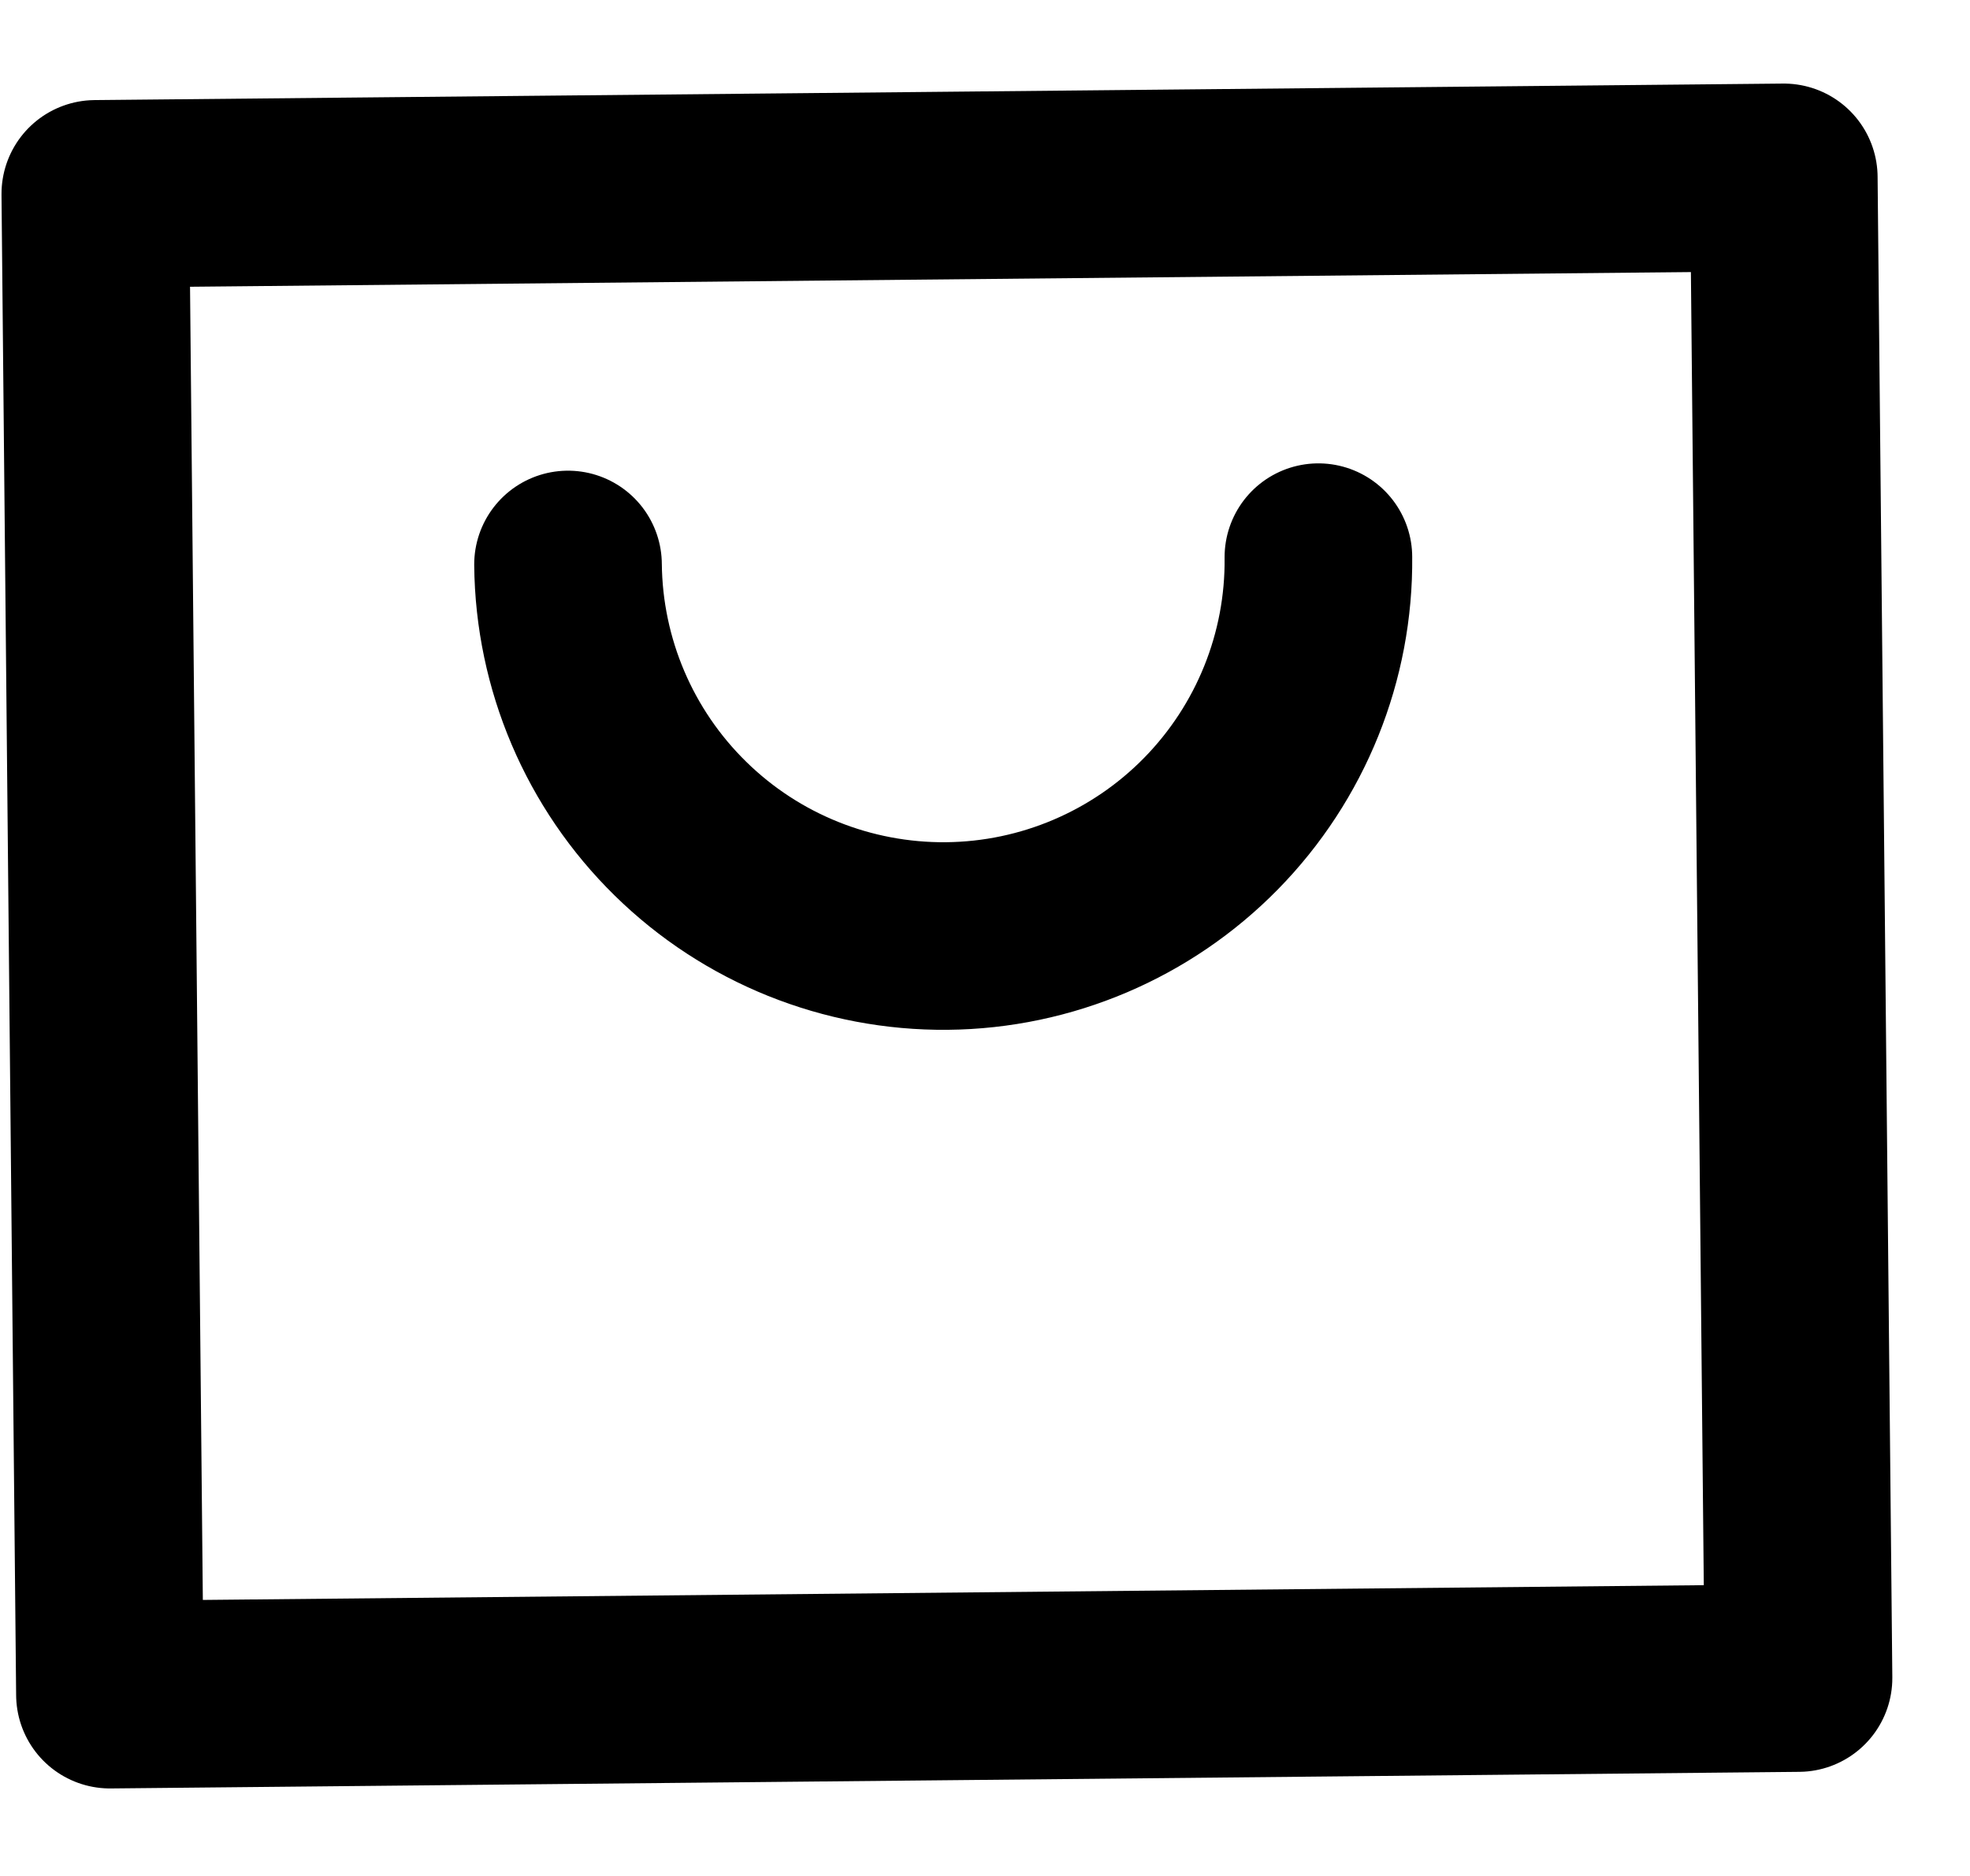
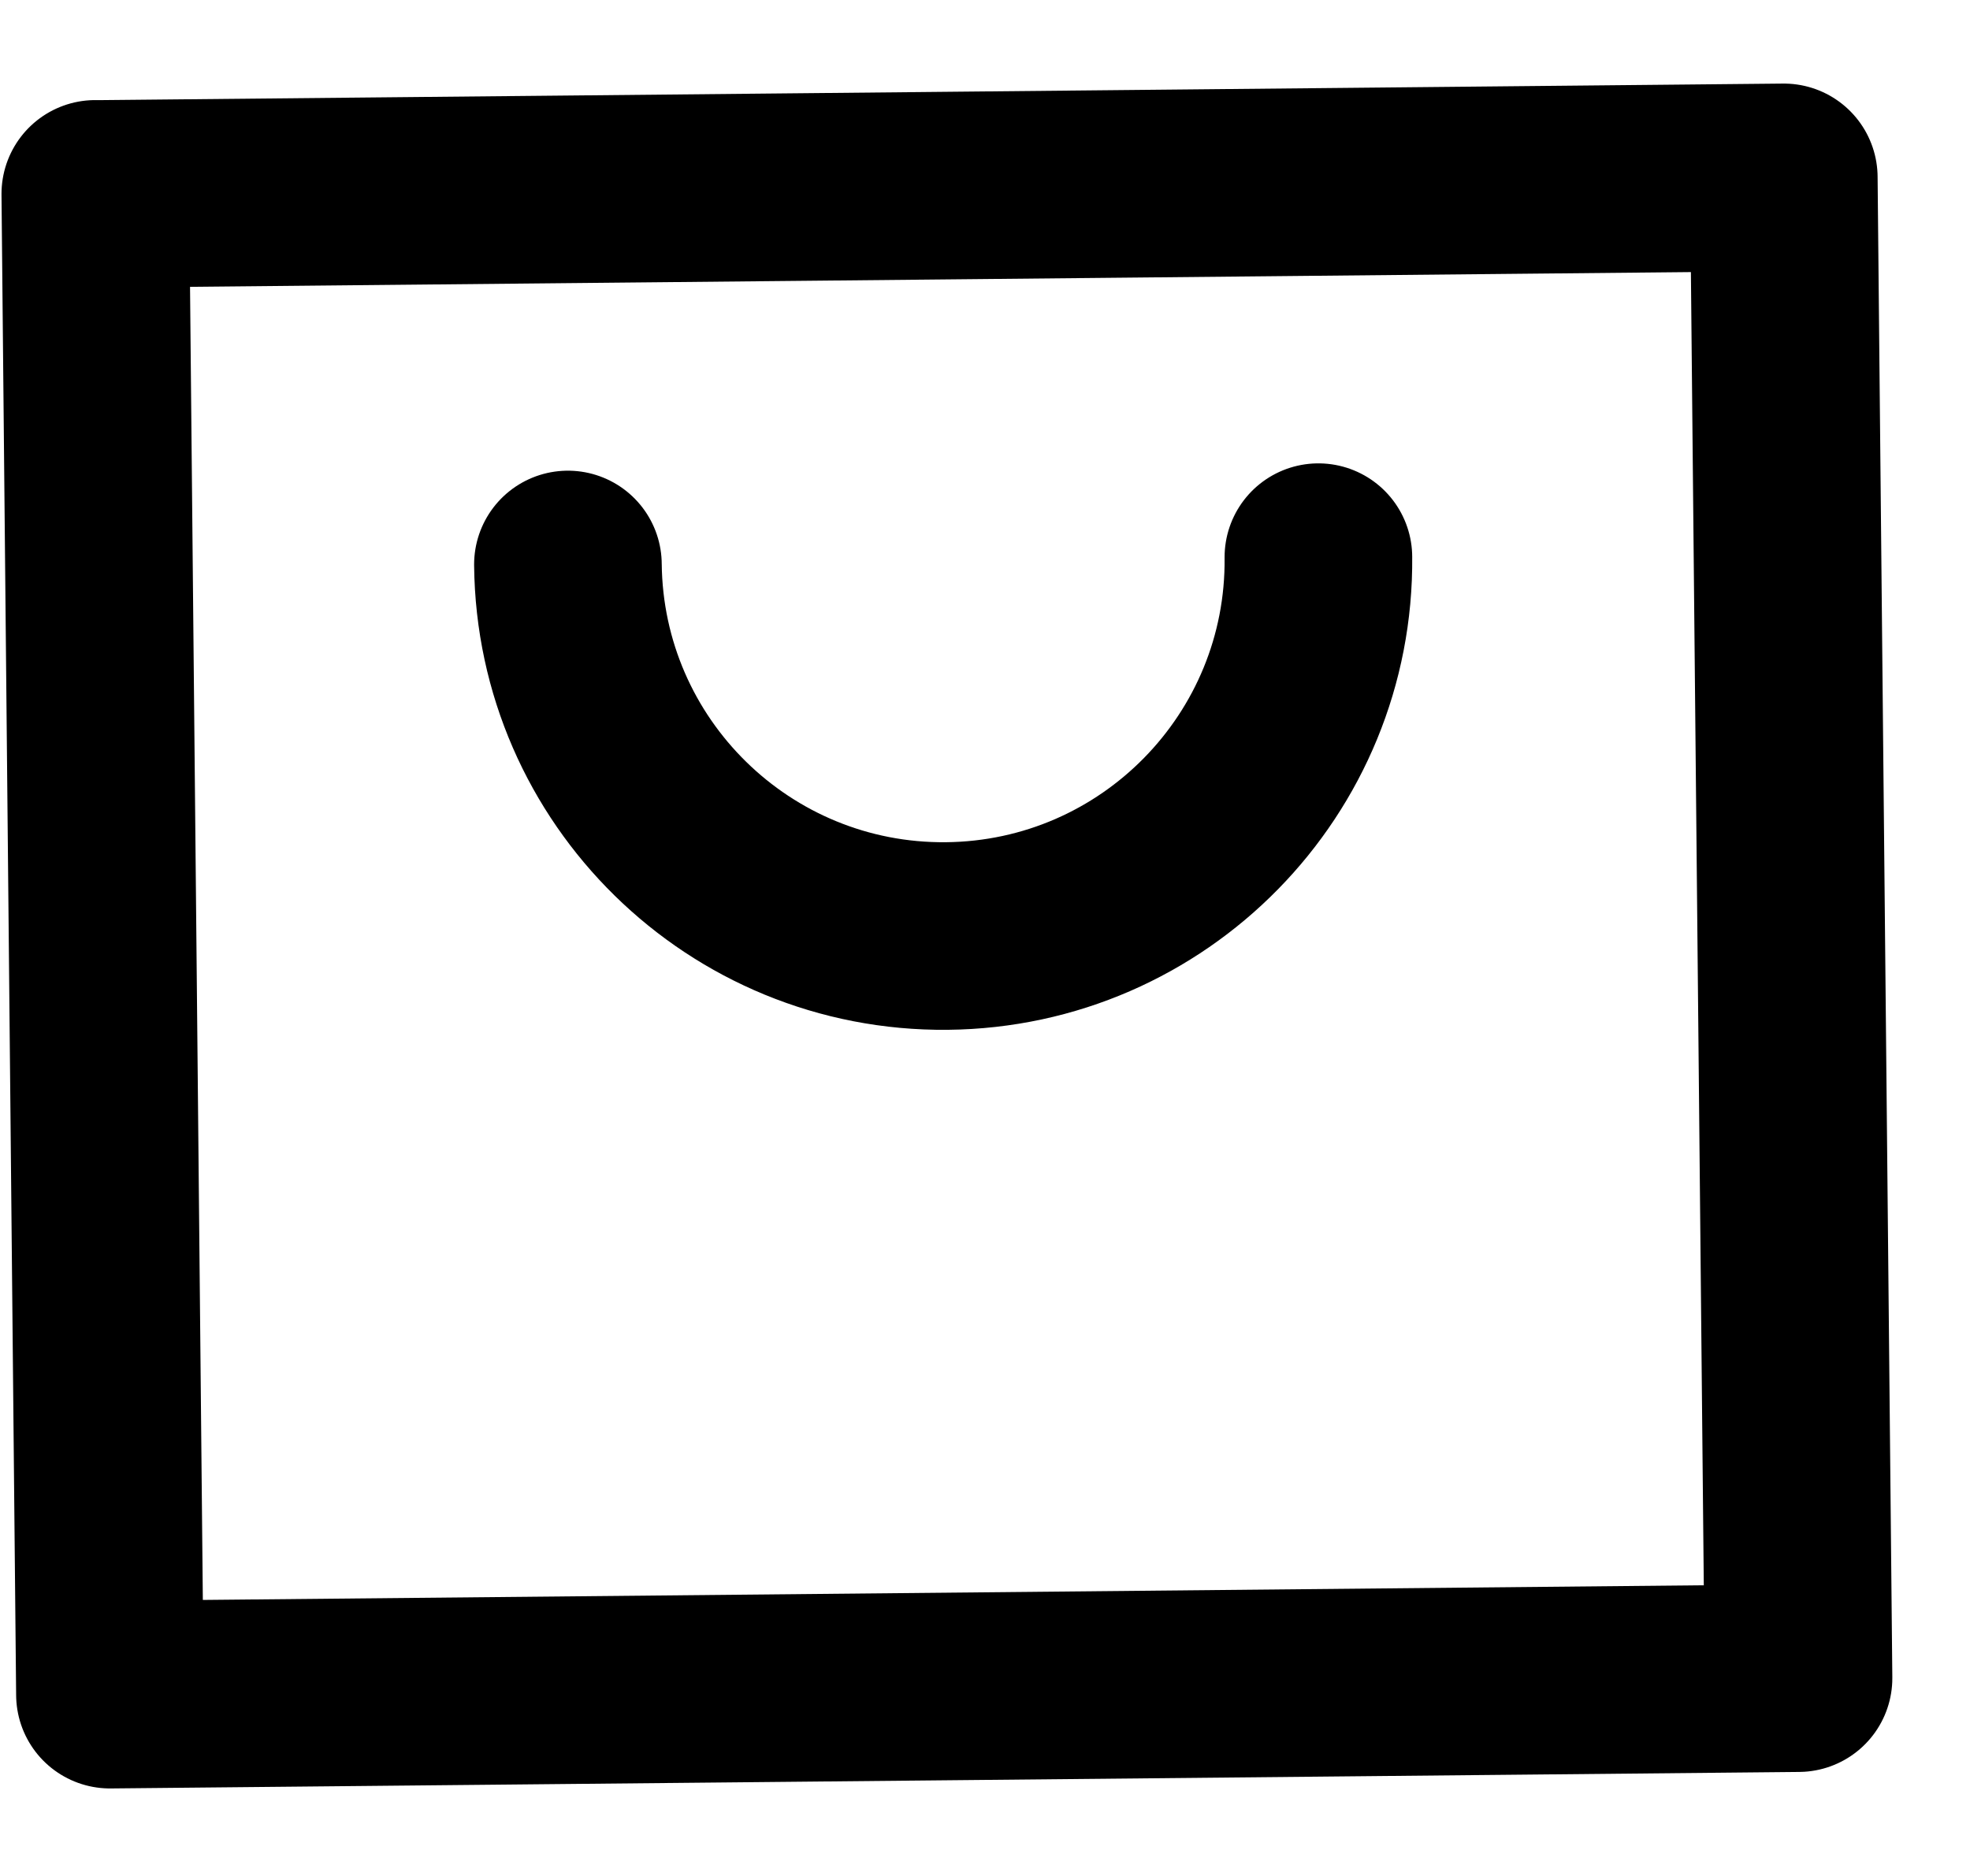
- <svg xmlns="http://www.w3.org/2000/svg" width="21" height="20" viewBox="0 0 21 20" fill="none">
-   <path d="M14.054 5.94C14.065 7.001 13.653 8.022 12.91 8.78C12.168 9.537 11.154 9.969 10.094 9.979C9.033 9.989 8.011 9.578 7.254 8.835C6.496 8.092 6.065 7.079 6.055 6.018M1.016 2.067L19.015 1.891L19.172 17.89L1.172 18.067L1.016 2.067Z" stroke="currentColor" stroke-width="2" stroke-linecap="round" stroke-linejoin="round" />
+ <svg xmlns="http://www.w3.org/2000/svg" width="21" height="20" fill="none">
+   <path d="M14.054 5.94a4 4 0 11-8 .078m-5.038-3.95l17.999-.177.157 16-18 .176-.156-16z" stroke="currentColor" stroke-width="2" stroke-linecap="round" stroke-linejoin="round" />
</svg>
